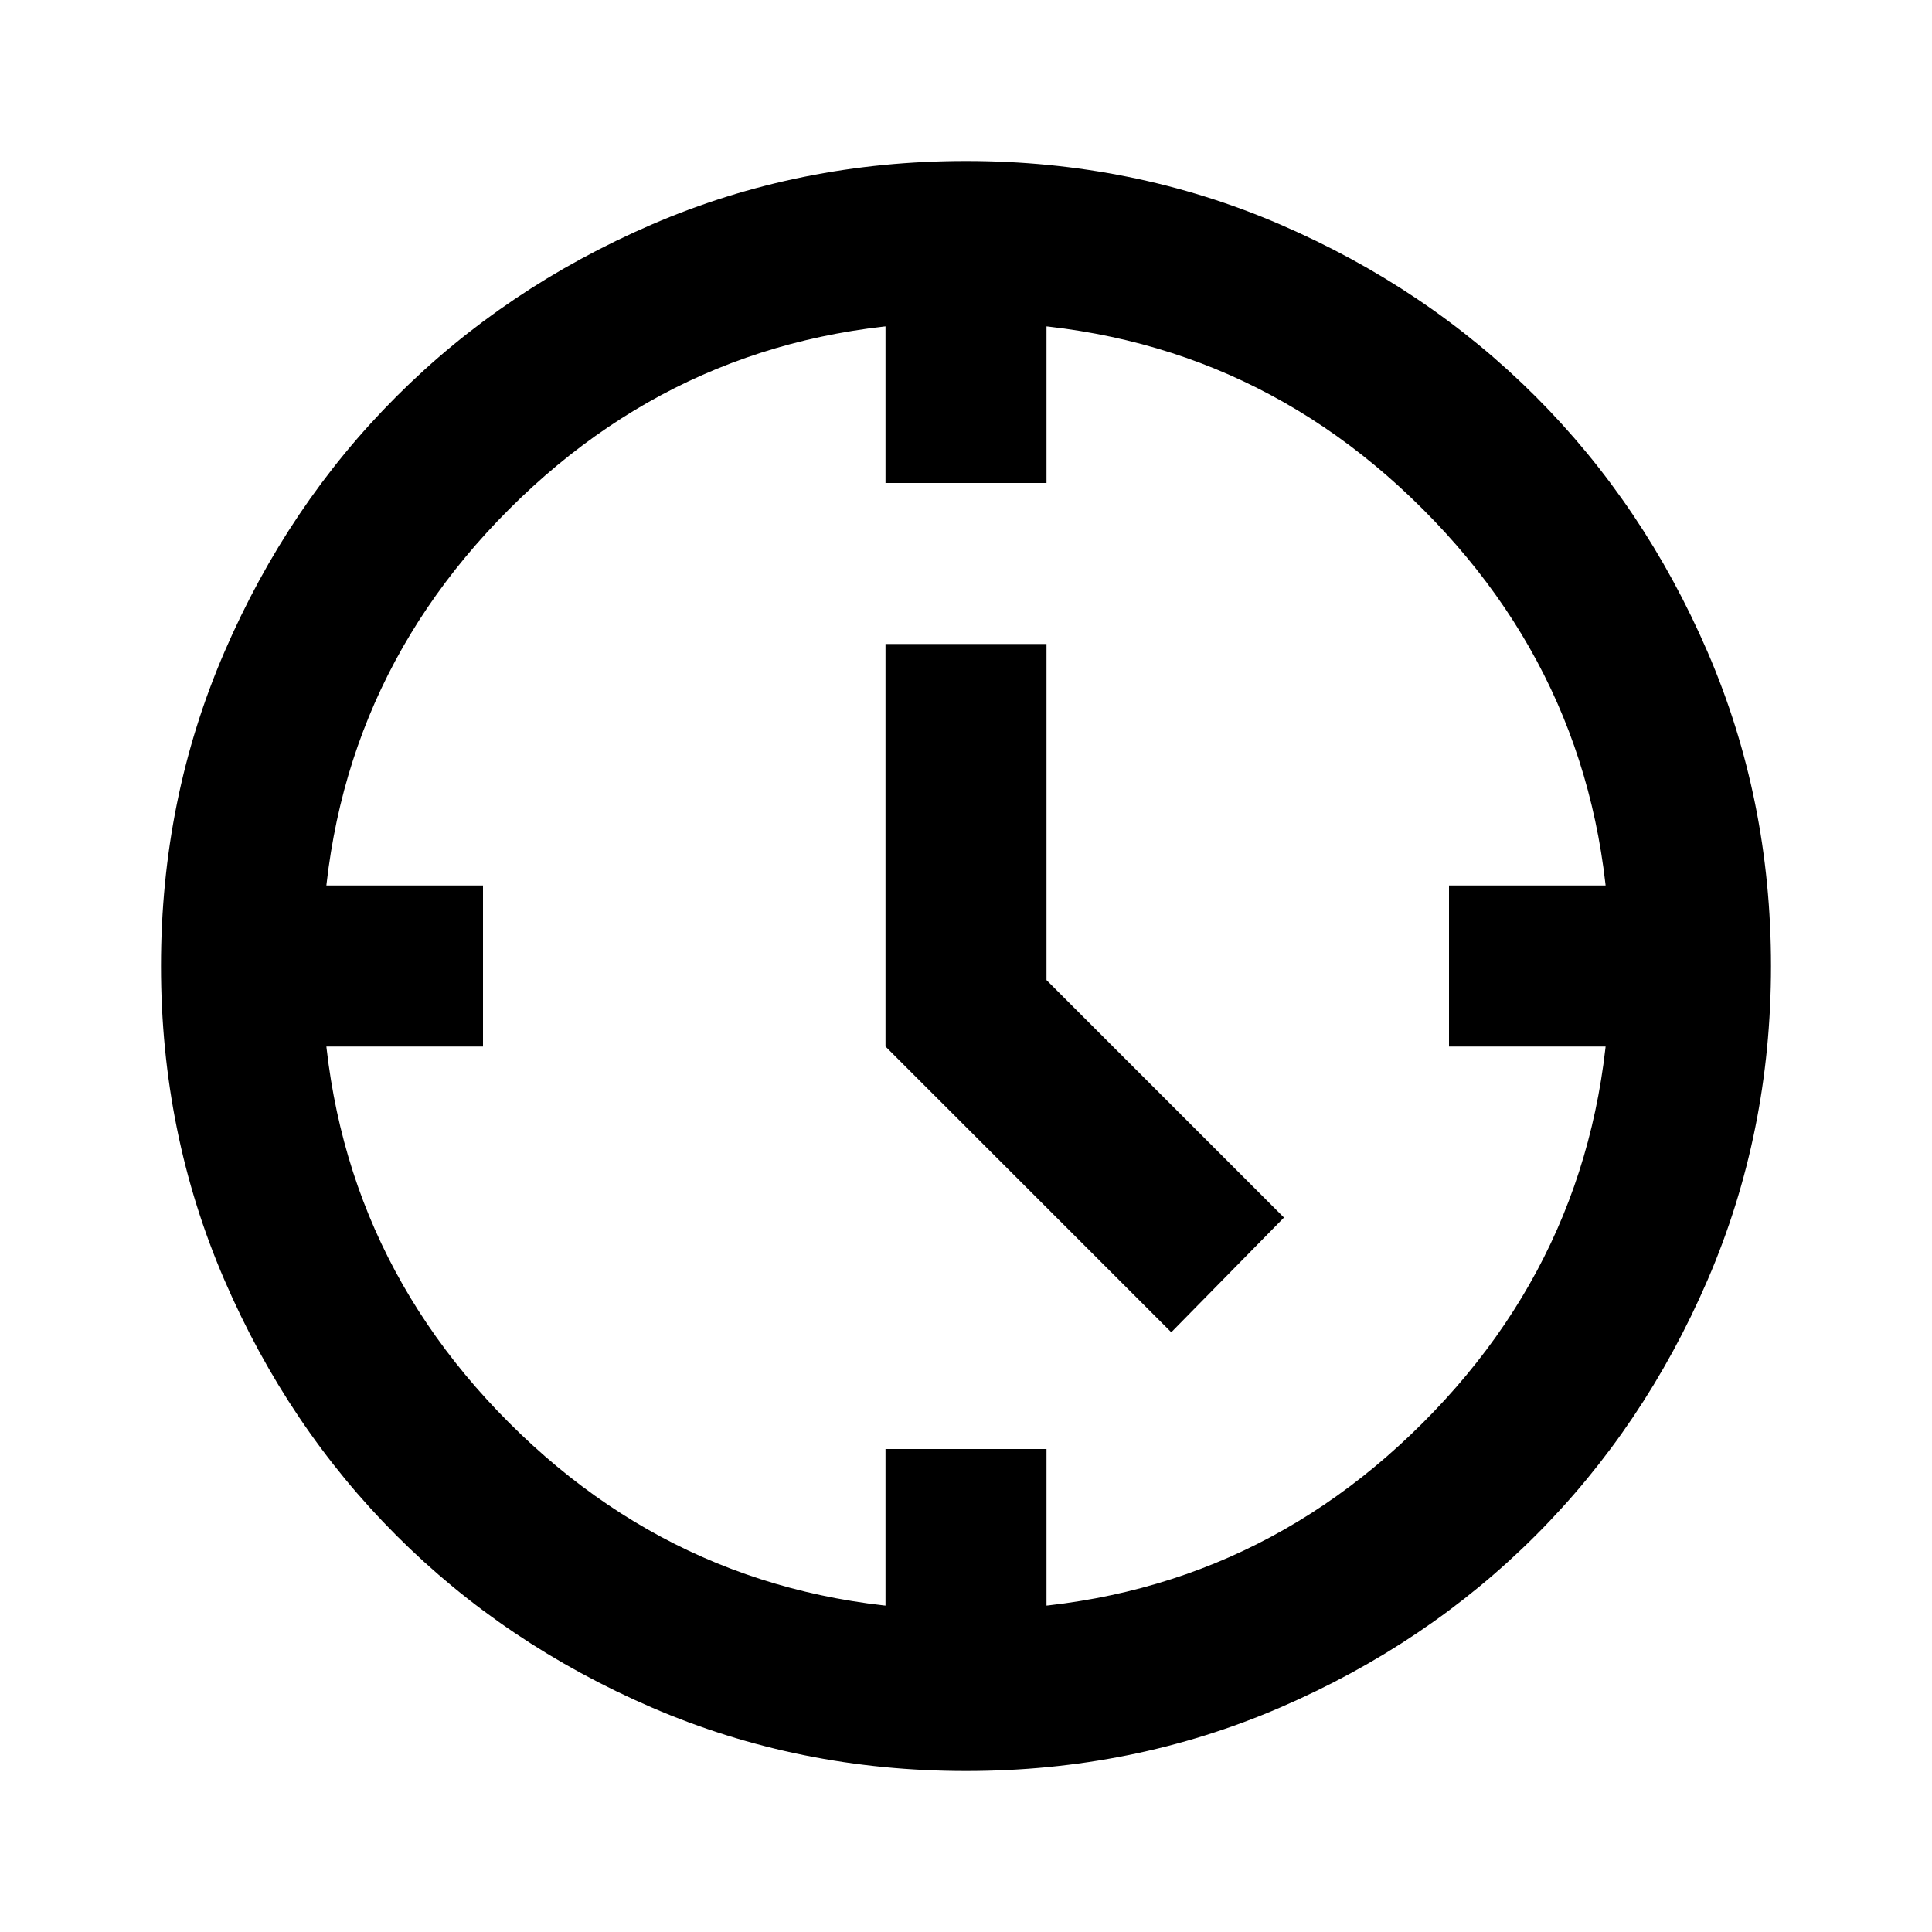
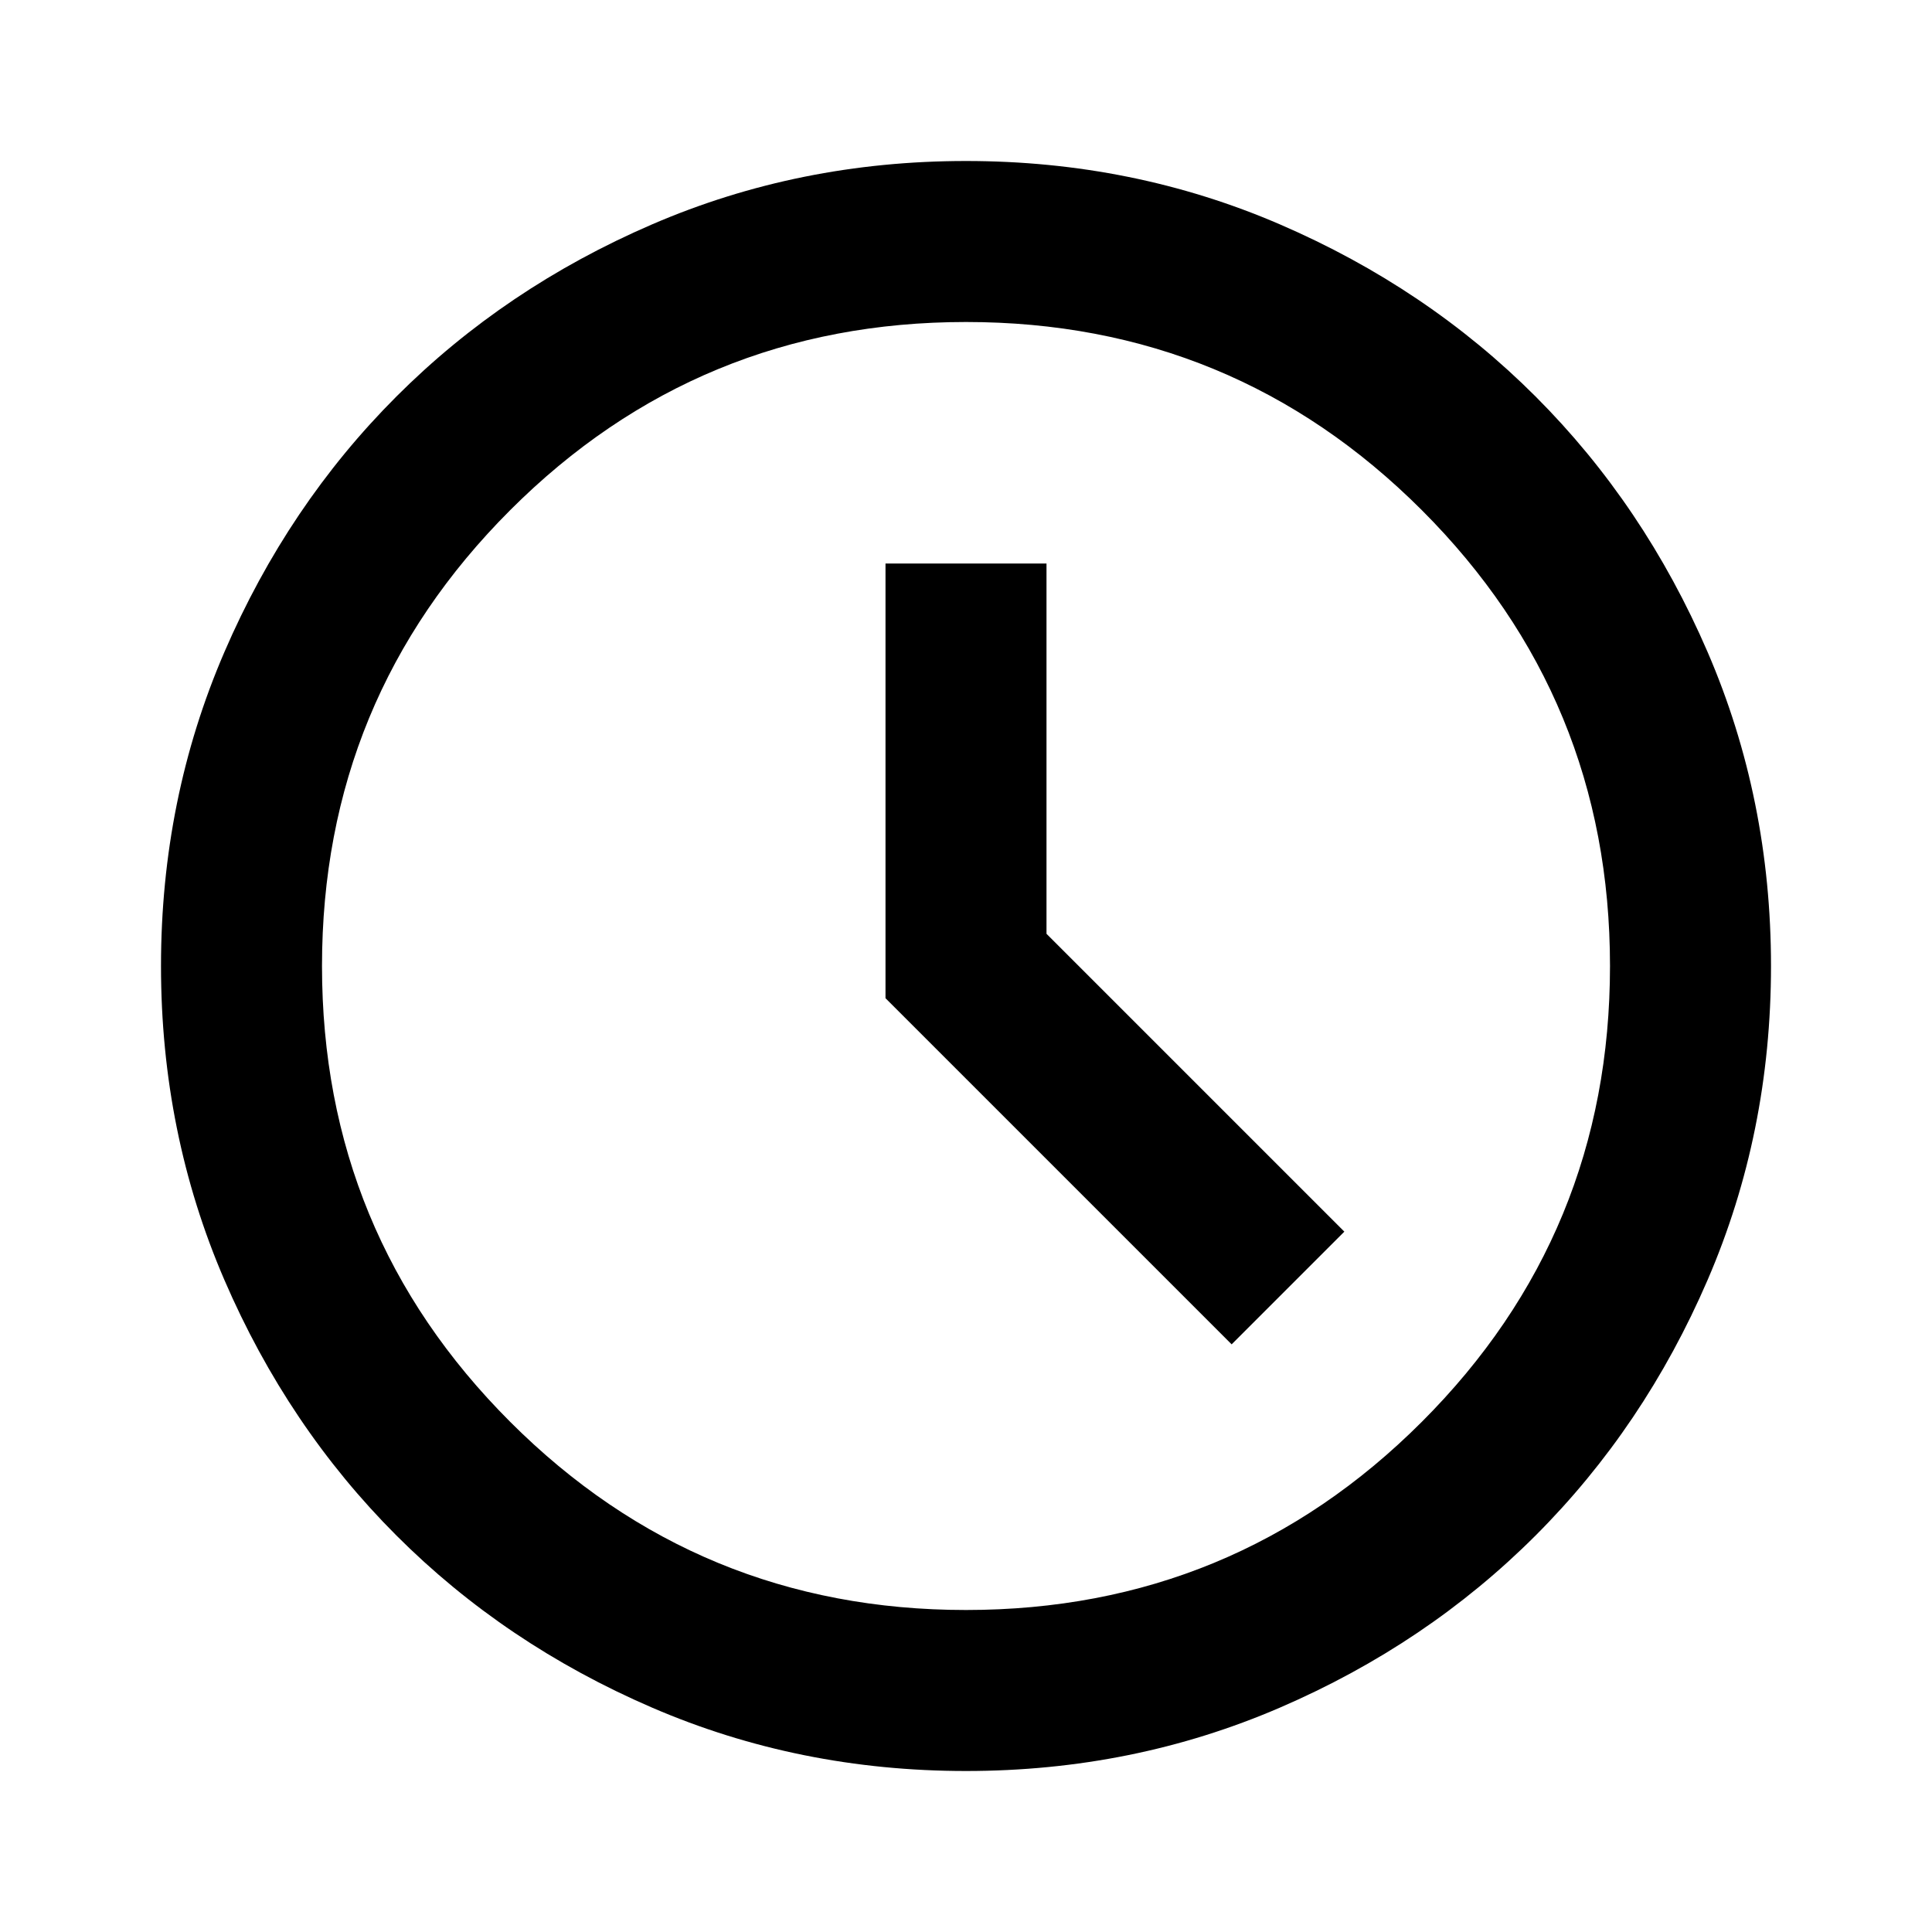
<svg xmlns="http://www.w3.org/2000/svg" height="24px" viewBox="0 -960 960 960" width="24px" fill="#000000">
-   <path d="M582-298 440-440v-200h80v167l118 118-56 57ZM440-720v-80h80v80h-80Zm280 280v-80h80v80h-80ZM440-160v-80h80v80h-80ZM160-440v-80h80v80h-80ZM480-80q-83 0-156-31.5T197-197q-54-54-85.5-127T80-480q0-83 31.5-156T197-763q54-54 127-85.5T480-880q83 0 156 31.5T763-763q54 54 85.5 127T880-480q0 83-31.5 156T763-197q-54 54-127 85.5T480-80Zm0-80q134 0 227-93t93-227q0-134-93-227t-227-93q-134 0-227 93t-93 227q0 134 93 227t227 93Zm0-320Z" />
+   <path d="m612-292 56-56-148-148v-184h-80v216l172 172ZM480-80q-83 0-156-31.5T197-197q-54-54-85.5-127T80-480q0-83 31.5-156T197-763q54-54 127-85.5T480-880q83 0 156 31.5T763-763q54 54 85.5 127T880-480q0 83-31.5 156T763-197q-54 54-127 85.5T480-80Zm0-400Zm0 320q133 0 226.5-93.5T800-480q0-133-93.5-226.5T480-800q-133 0-226.5 93.5T160-480q0 133 93.5 226.5T480-160Z" />
</svg>
